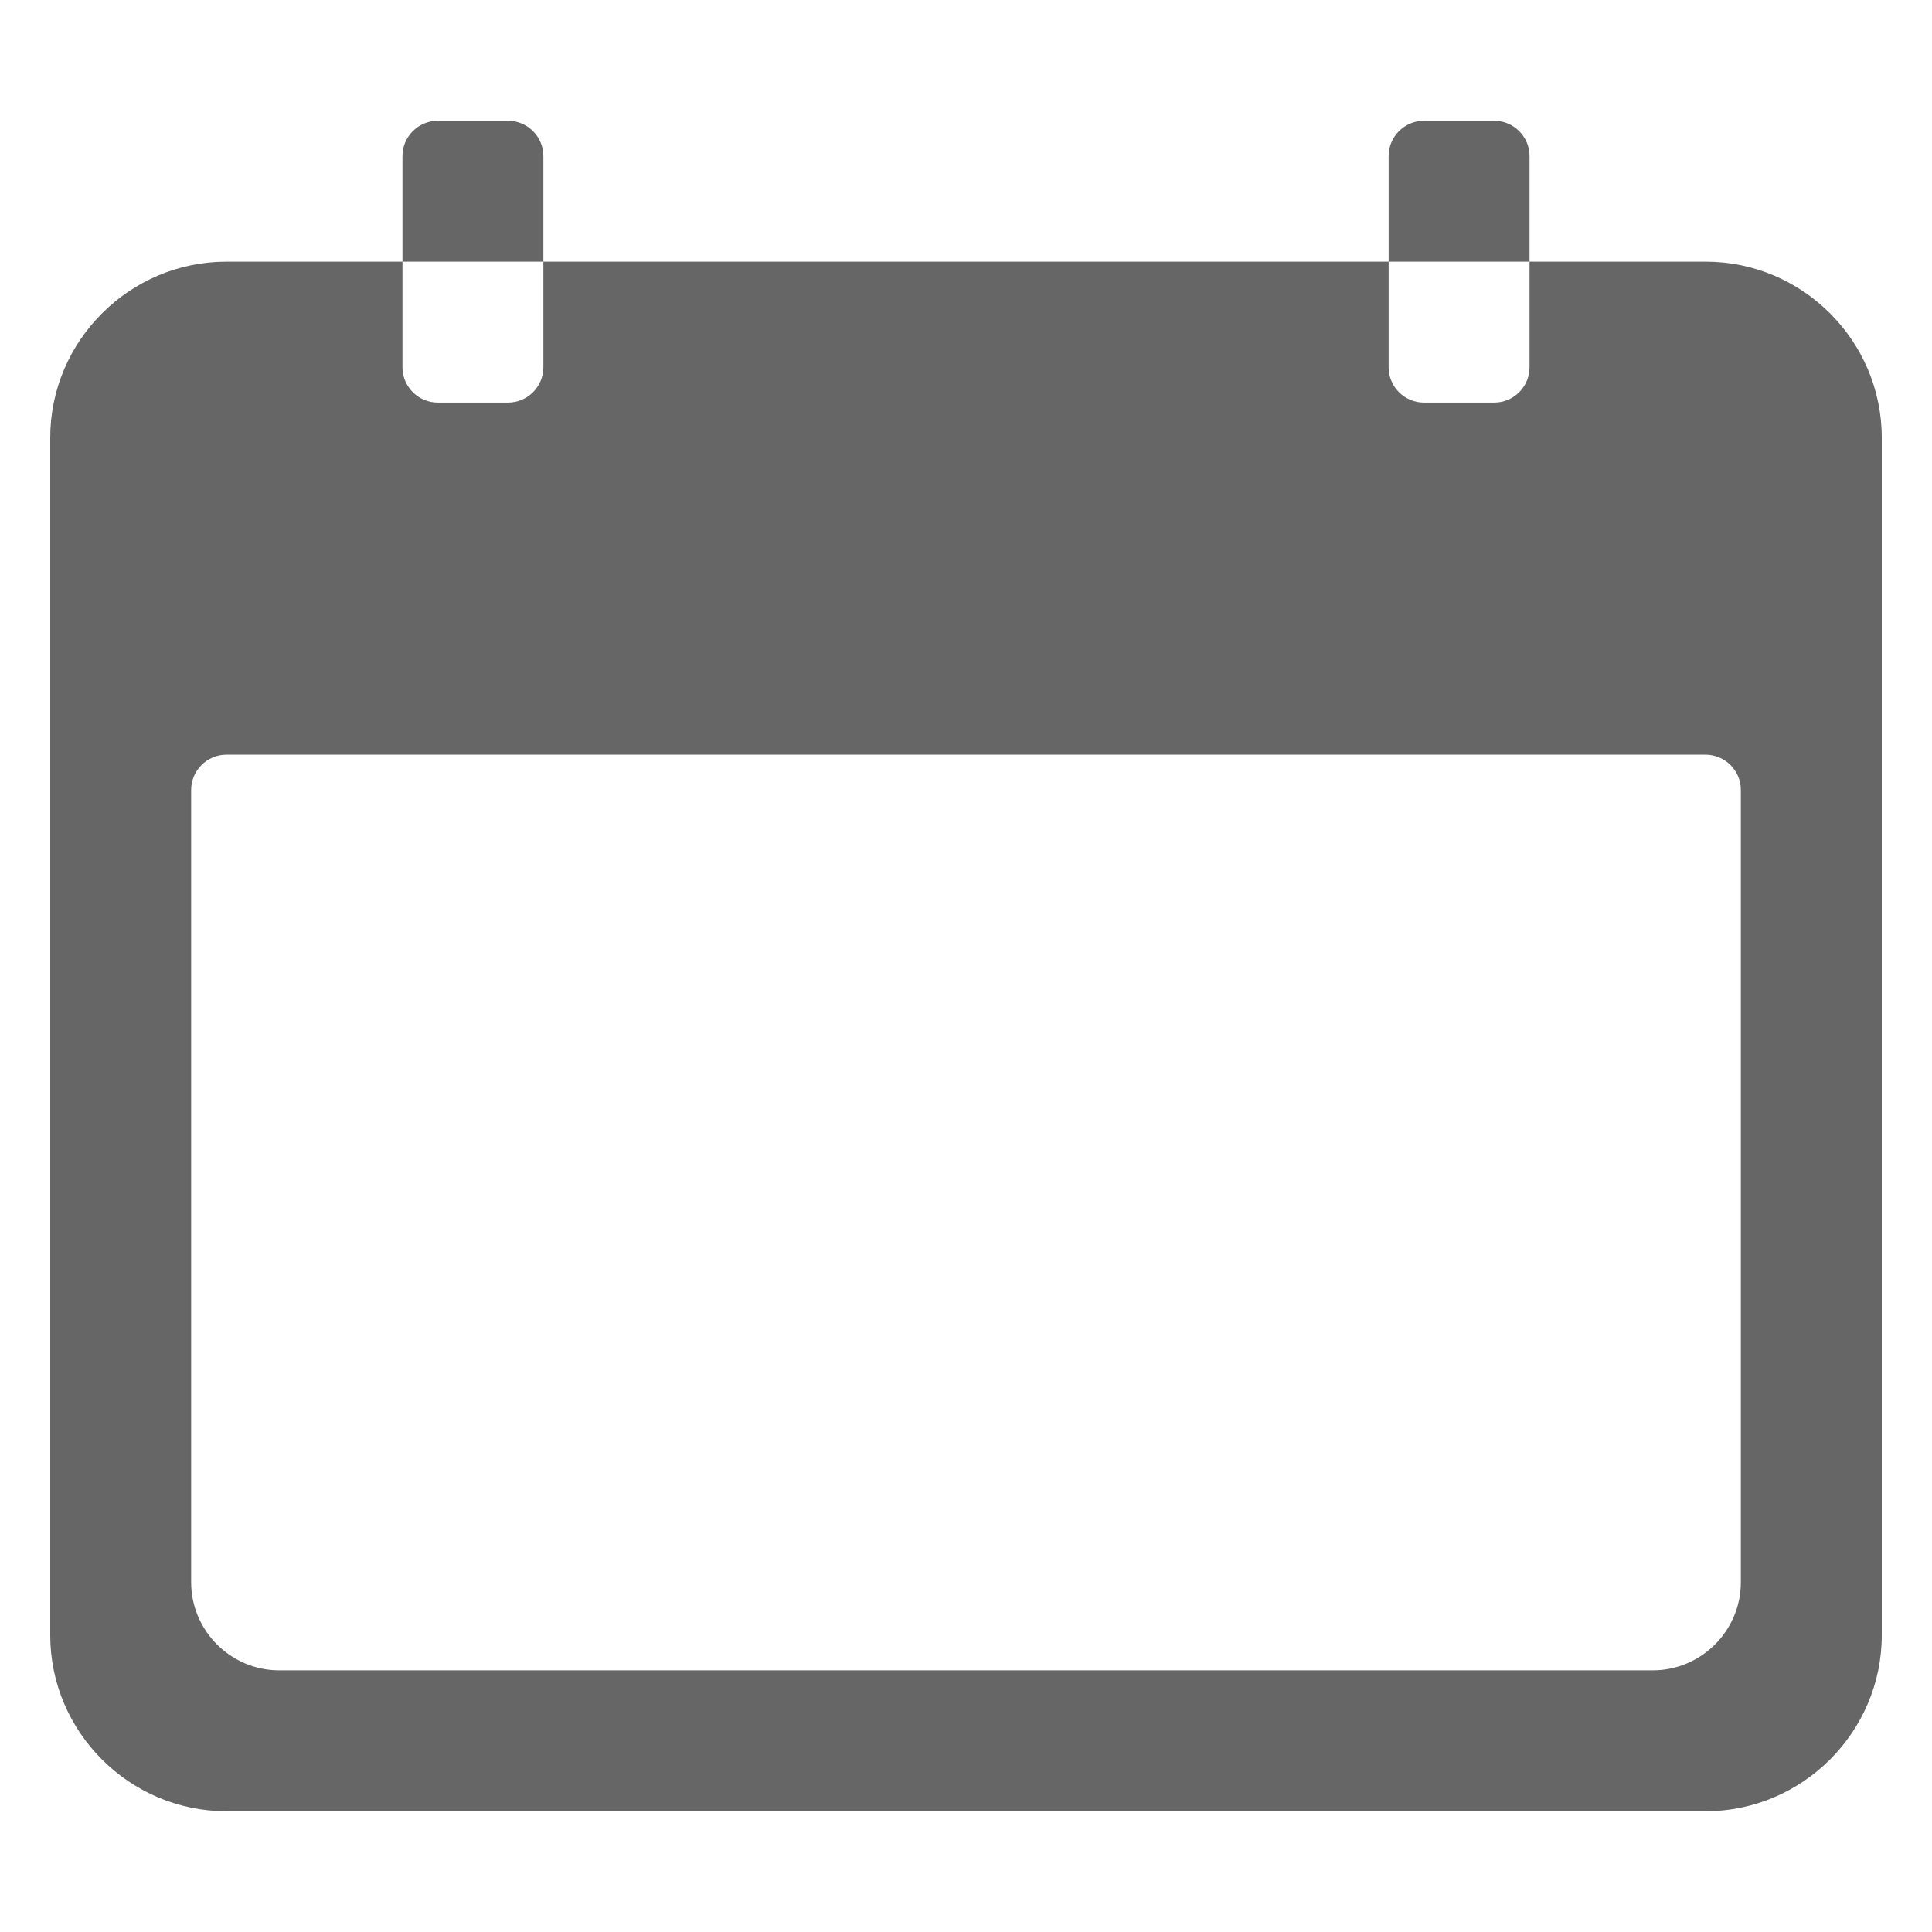
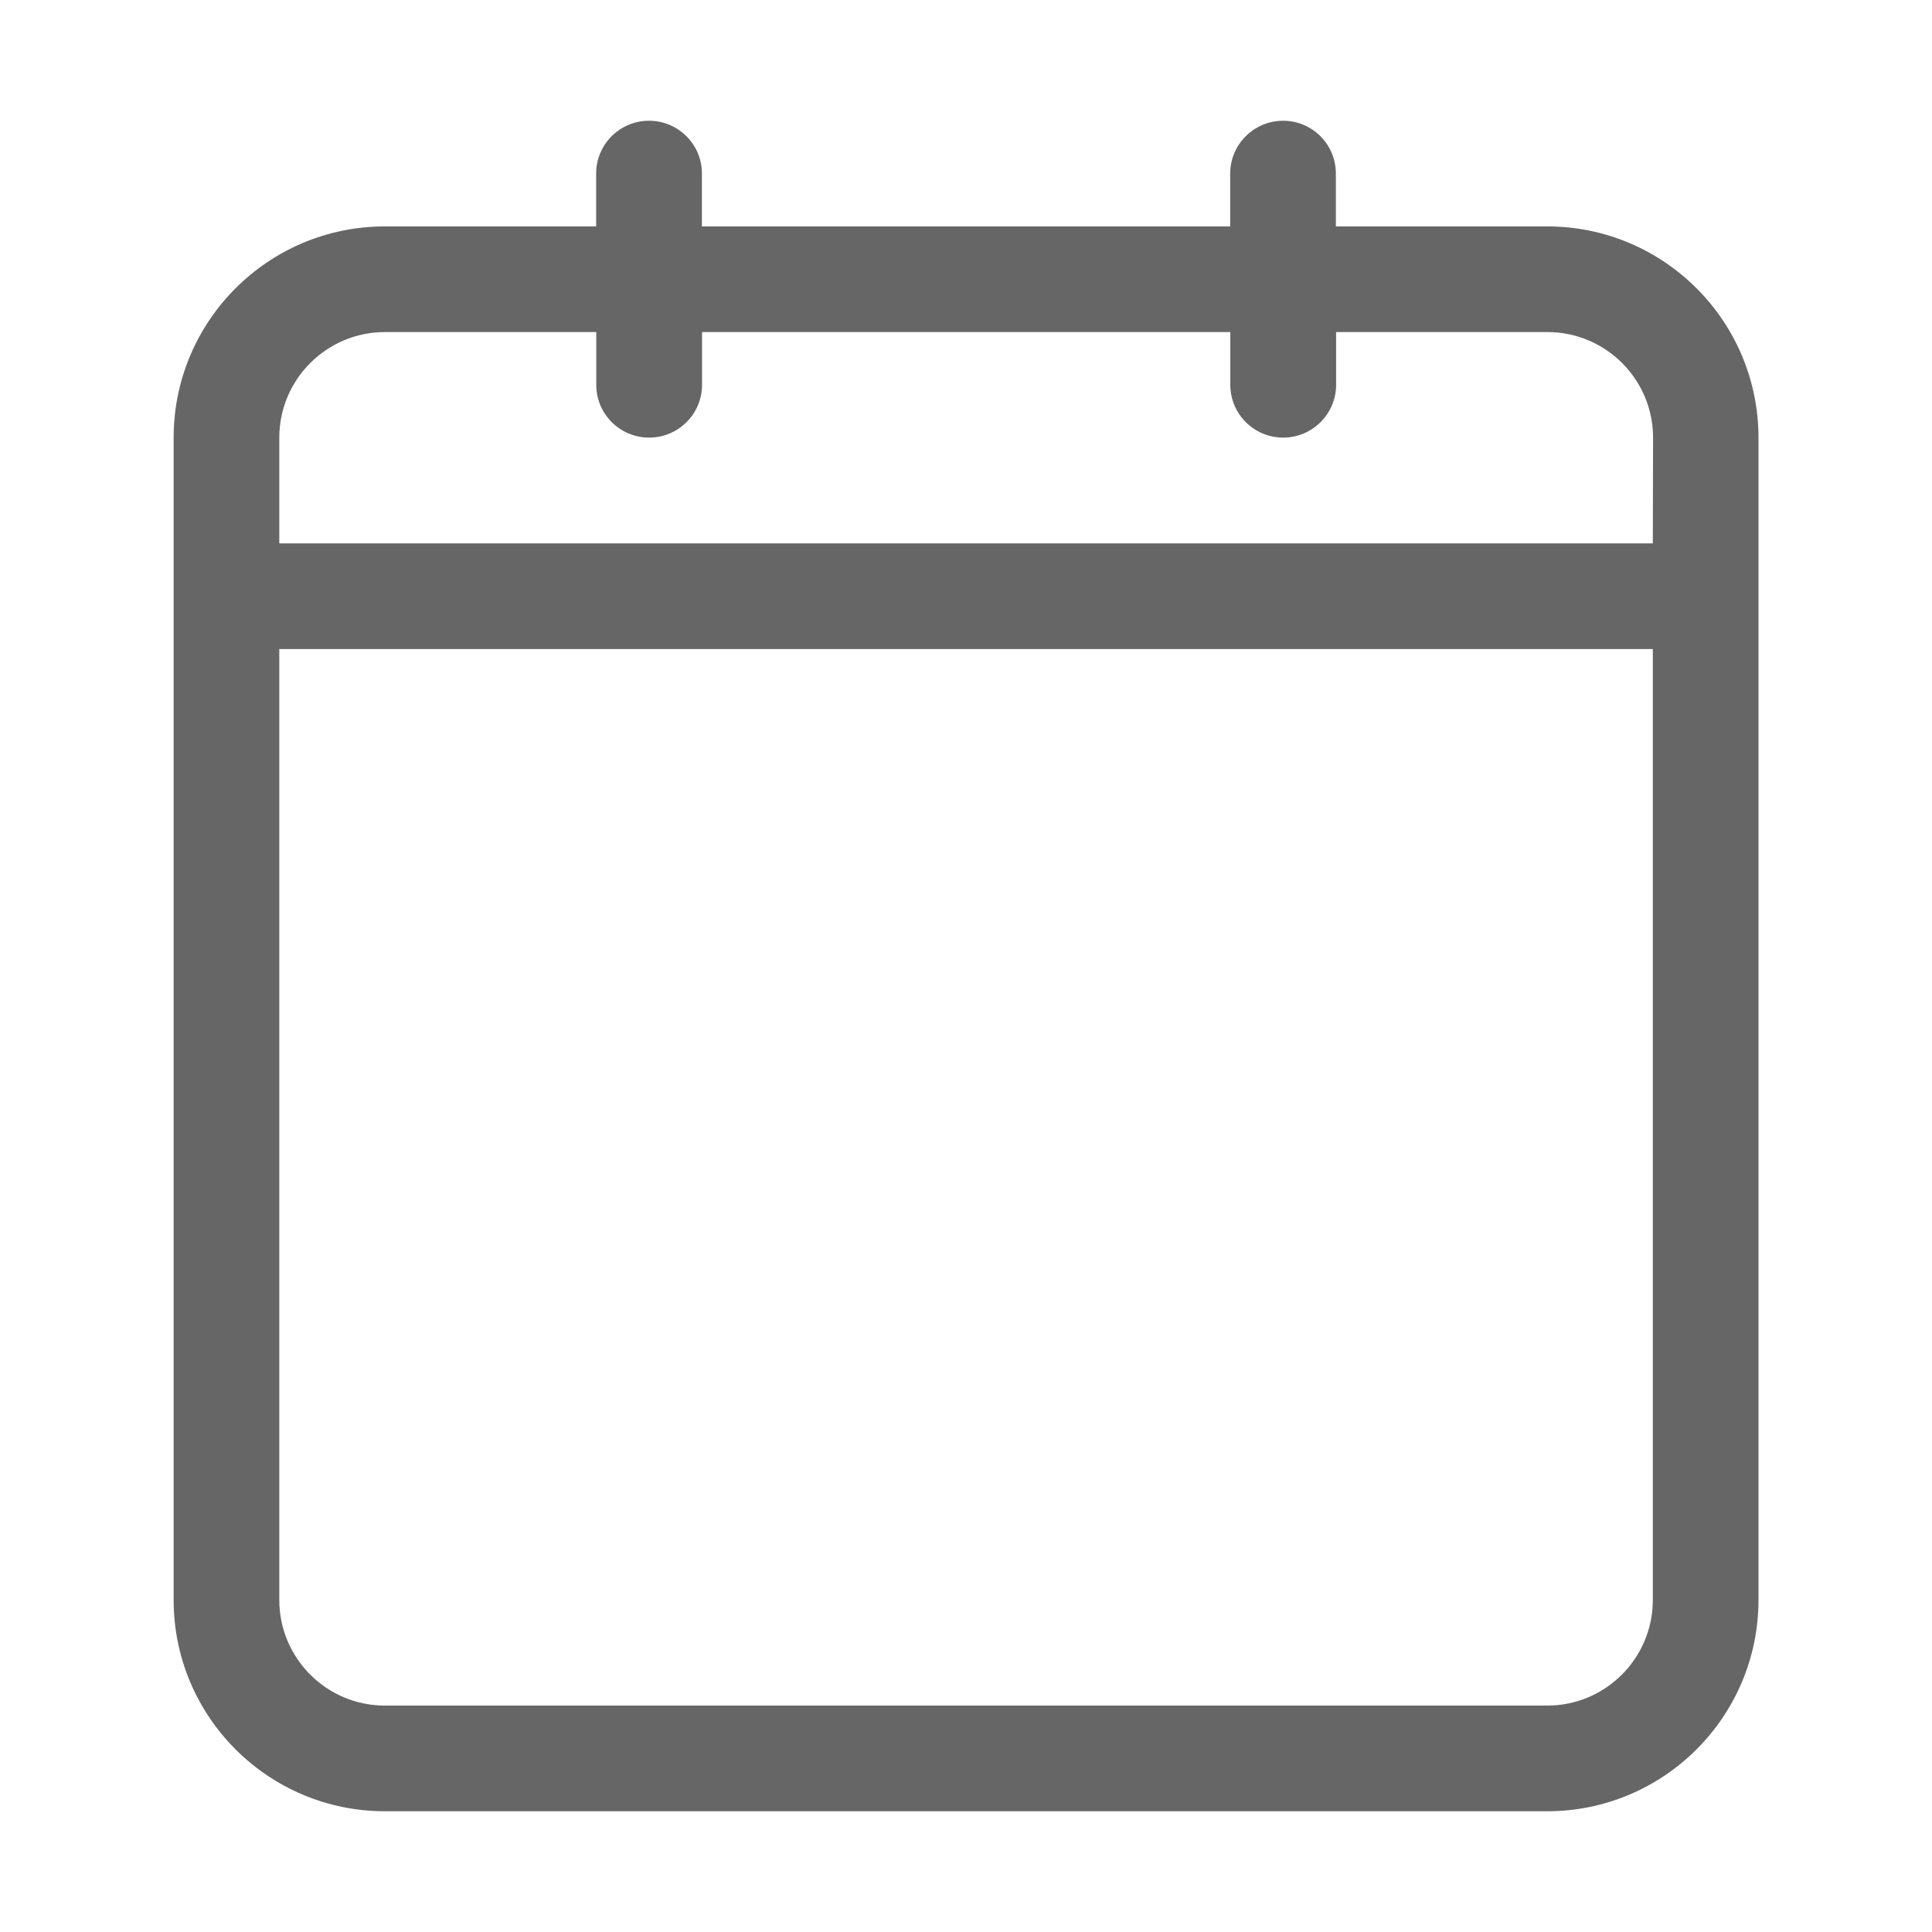
- <svg xmlns="http://www.w3.org/2000/svg" viewBox="0 0 16 16" version="1.1" id="svg4" width="16" height="16">
-   <defs id="defs8" />
-   <g id="g818">
-     <g id="g813">
-       <path d="M 14.125,2.167 H 12.667 v 0.875 c 0,0.16 -0.131,0.292 -0.292,0.292 H 11.792 c -0.16,0 -0.292,-0.131 -0.292,-0.292 v -0.875 H 4.5 v 0.875 c 0,0.16 -0.131,0.292 -0.292,0.292 H 3.625 c -0.16,0 -0.292,-0.131 -0.292,-0.292 v -0.875 H 1.875 C 1.073,2.167 0.416,2.823 0.416,3.625 v 9.917 C 0.416,14.344 1.073,15 1.875,15 H 14.125 C 14.927,15 15.584,14.344 15.584,13.542 V 3.625 c 0,-0.802 -0.656,-1.458 -1.458,-1.458 z m 0.292,10.937 c 0,0.401 -0.328,0.729 -0.729,0.729 H 2.312 c -0.401,0 -0.729,-0.328 -0.729,-0.729 V 6.542 c 0,-0.16 0.131,-0.292 0.292,-0.292 H 14.125 c 0.16,0 0.292,0.131 0.292,0.292 z M 4.5,1.292 c 0,-0.16 -0.131,-0.292 -0.292,-0.292 H 3.625 c -0.16,0 -0.292,0.131 -0.292,0.292 v 0.875 h 1.167 z m 8.167,0 c 0,-0.16 -0.131,-0.292 -0.292,-0.292 H 11.792 c -0.16,0 -0.292,0.131 -0.292,0.292 v 0.875 h 1.167 z" id="path2" style="fill:#666666;fill-opacity:1;stroke-width:1" />
-     </g>
-   </g>
+ <svg xmlns="http://www.w3.org/2000/svg" version="1.1" id="Capa_1" x="0px" y="0px" width="16" height="16" viewBox="0 0 16 16" xml:space="preserve">
+   <defs id="defs42">
+ 	
+ 
+ 		
+ 	
+ 			
+ 		</defs>
+   <path style="fill:#666666;fill-opacity:1;stroke-width:1" id="path2" d="M 12.813,1.875 H 11.063 V 1.437 c 0,-0.242 -0.196,-0.437 -0.437,-0.437 -0.241,0 -0.438,0.196 -0.438,0.437 V 1.875 H 5.813 V 1.437 C 5.813,1.196 5.617,1 5.375,1 c -0.242,0 -0.438,0.196 -0.438,0.437 V 1.875 H 3.188 C 2.221,1.875 1.438,2.659 1.438,3.625 V 13.25 C 1.438,14.216 2.221,15 3.188,15 h 9.625 c 0.966,0 1.75,-0.784 1.75,-1.75 V 3.625 c 0,-0.966 -0.784,-1.75 -1.75,-1.75 z m 0.875,11.375 c 0,0.483 -0.392,0.875 -0.875,0.875 H 3.188 c -0.483,0 -0.875,-0.392 -0.875,-0.875 V 5.375 H 13.688 V 13.25 Z m 0,-8.75 H 2.313 V 3.625 c 0,-0.483 0.392,-0.875 0.875,-0.875 h 1.75 v 0.437 c 0,0.242 0.196,0.437 0.438,0.437 0.242,0 0.438,-0.196 0.438,-0.437 V 2.75 h 4.375 v 0.437 c 0,0.242 0.196,0.437 0.438,0.437 0.241,0 0.438,-0.196 0.438,-0.437 V 2.75 h 1.75 c 0.483,0 0.875,0.392 0.875,0.875 z" />
+   <g id="g9" transform="translate(0,-636.801)">
+ </g>
+   <g id="g11" transform="translate(0,-636.801)">
+ </g>
+   <g id="g13" transform="translate(0,-636.801)">
+ </g>
+   <g id="g15" transform="translate(0,-636.801)">
+ </g>
+   <g id="g17" transform="translate(0,-636.801)">
+ </g>
+   <g id="g19" transform="translate(0,-636.801)">
+ </g>
+   <g id="g21" transform="translate(0,-636.801)">
+ </g>
+   <g id="g23" transform="translate(0,-636.801)">
+ </g>
+   <g id="g25" transform="translate(0,-636.801)">
+ </g>
+   <g id="g27" transform="translate(0,-636.801)">
+ </g>
+   <g id="g29" transform="translate(0,-636.801)">
+ </g>
+   <g id="g31" transform="translate(0,-636.801)">
+ </g>
+   <g id="g33" transform="translate(0,-636.801)">
+ </g>
+   <g id="g35" transform="translate(0,-636.801)">
+ </g>
+   <g id="g37" transform="translate(0,-636.801)">
+ </g>
</svg>
